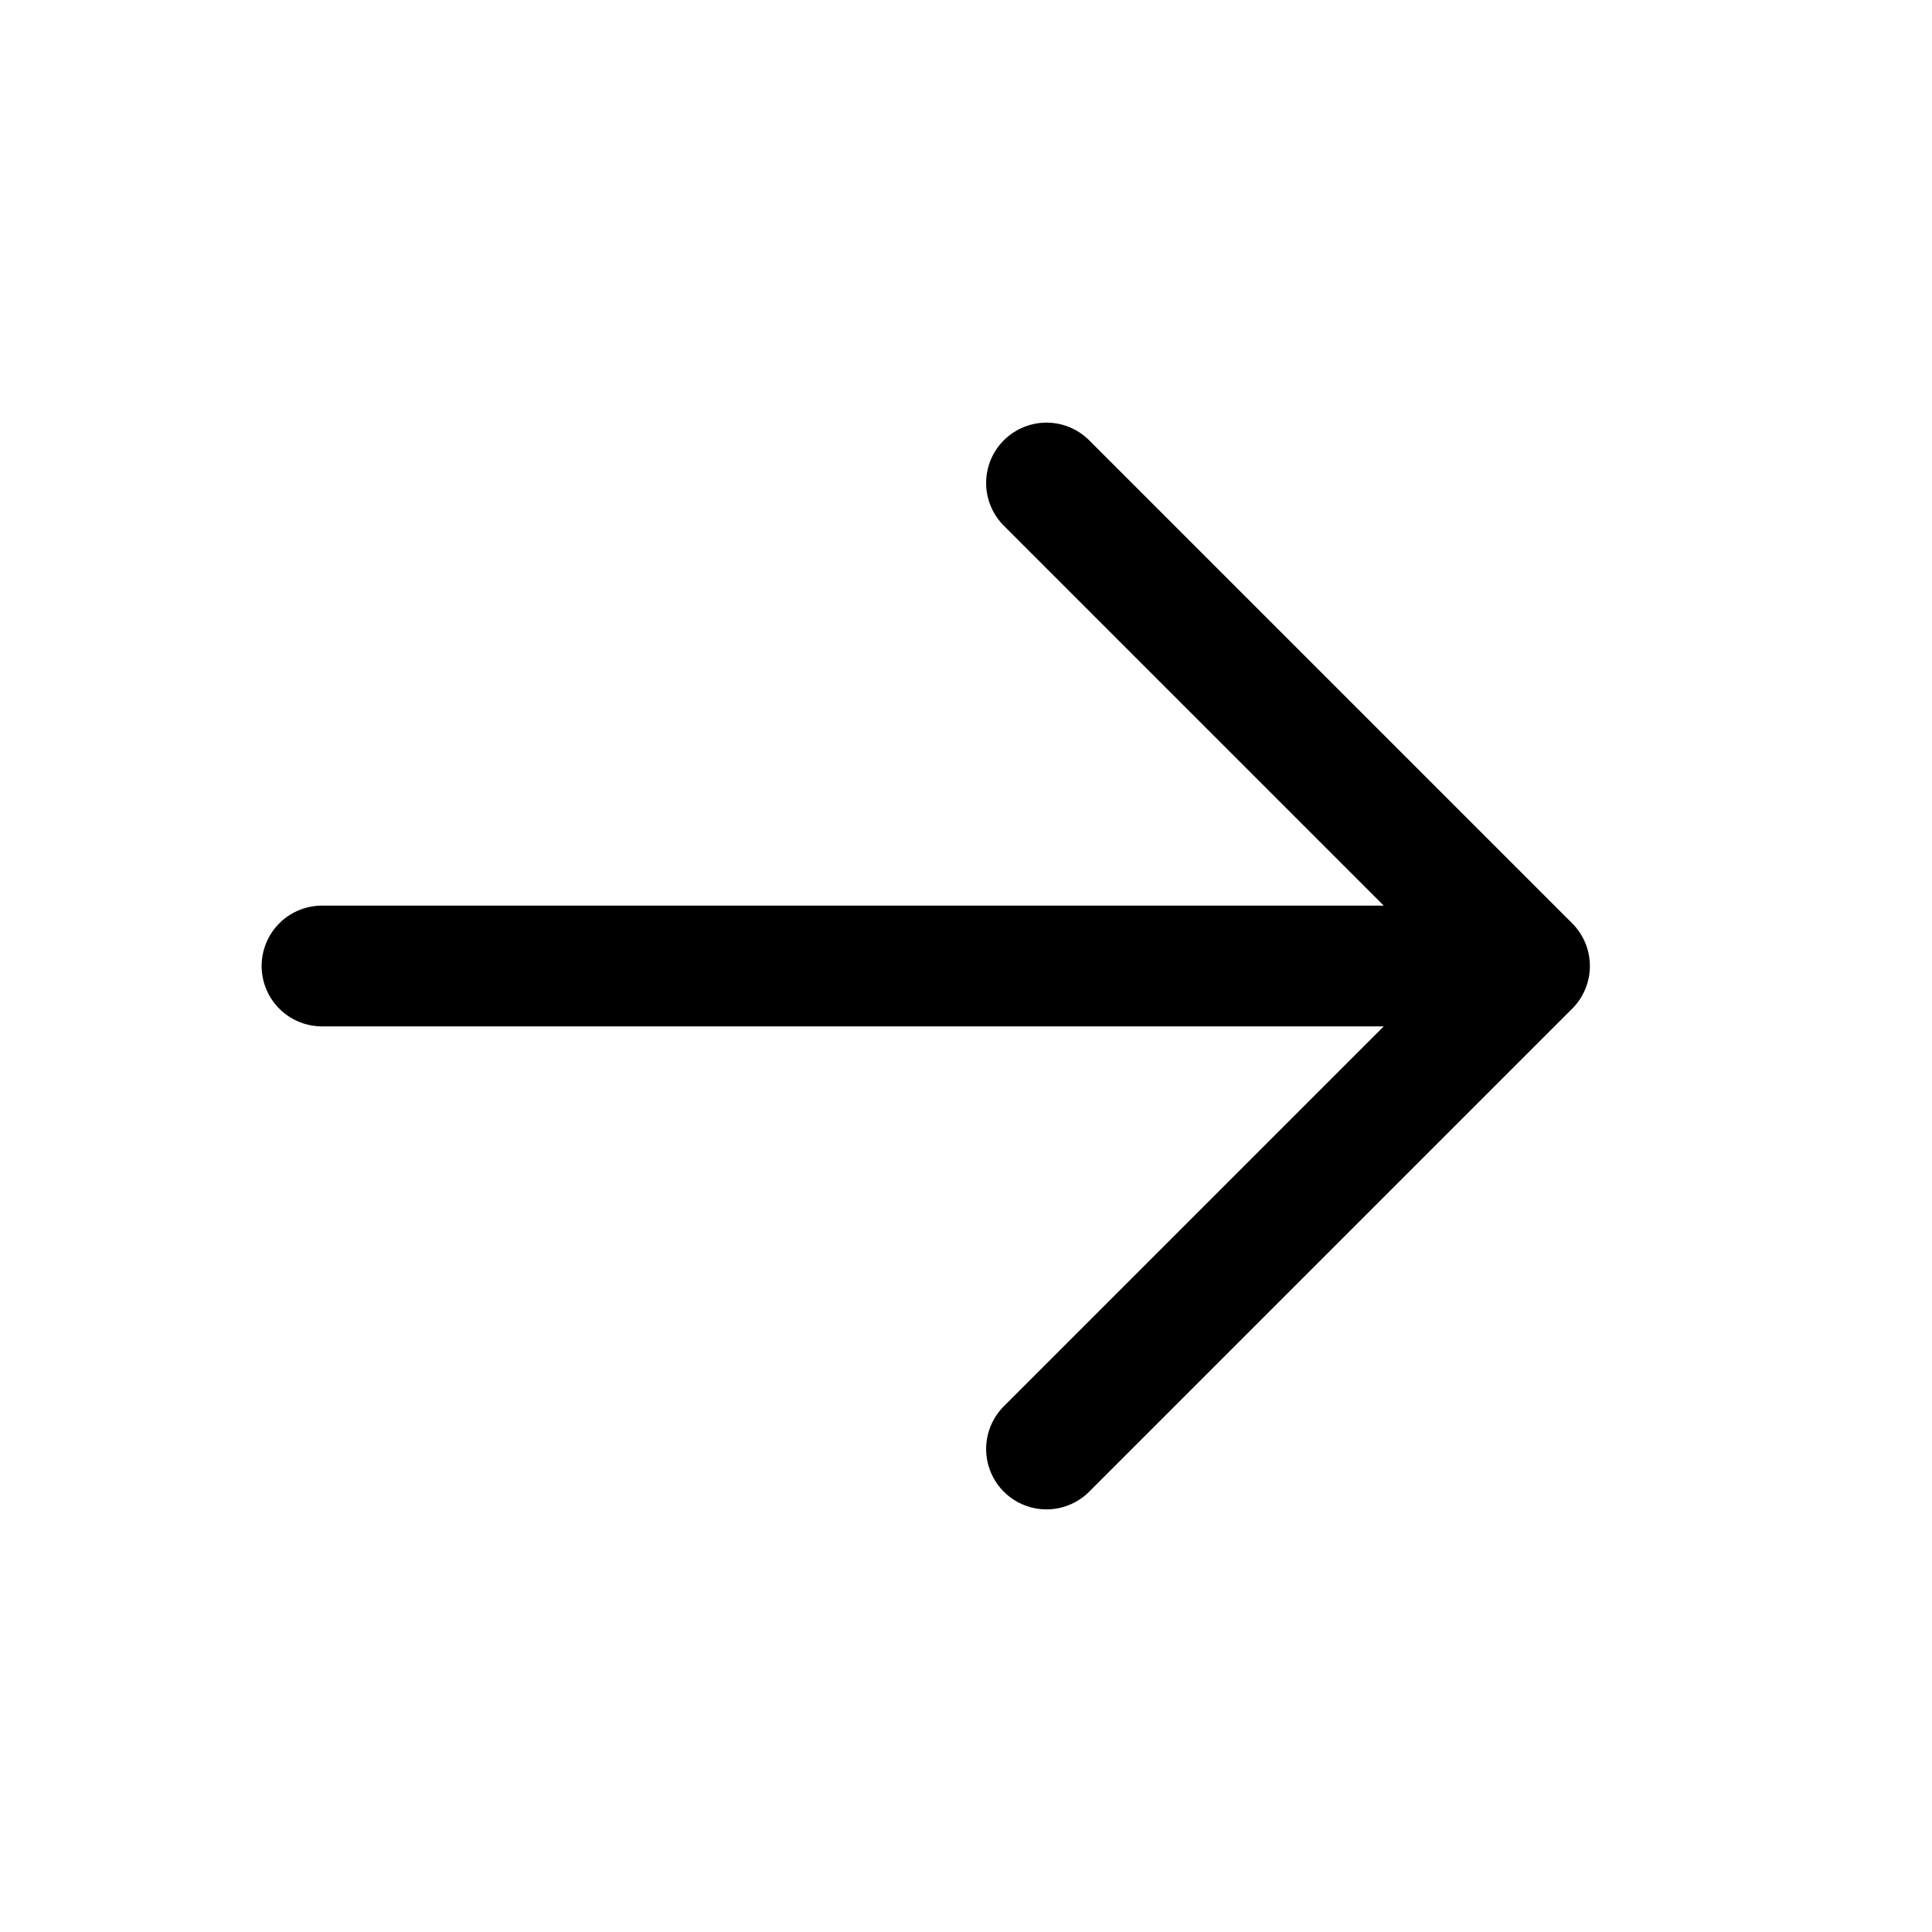
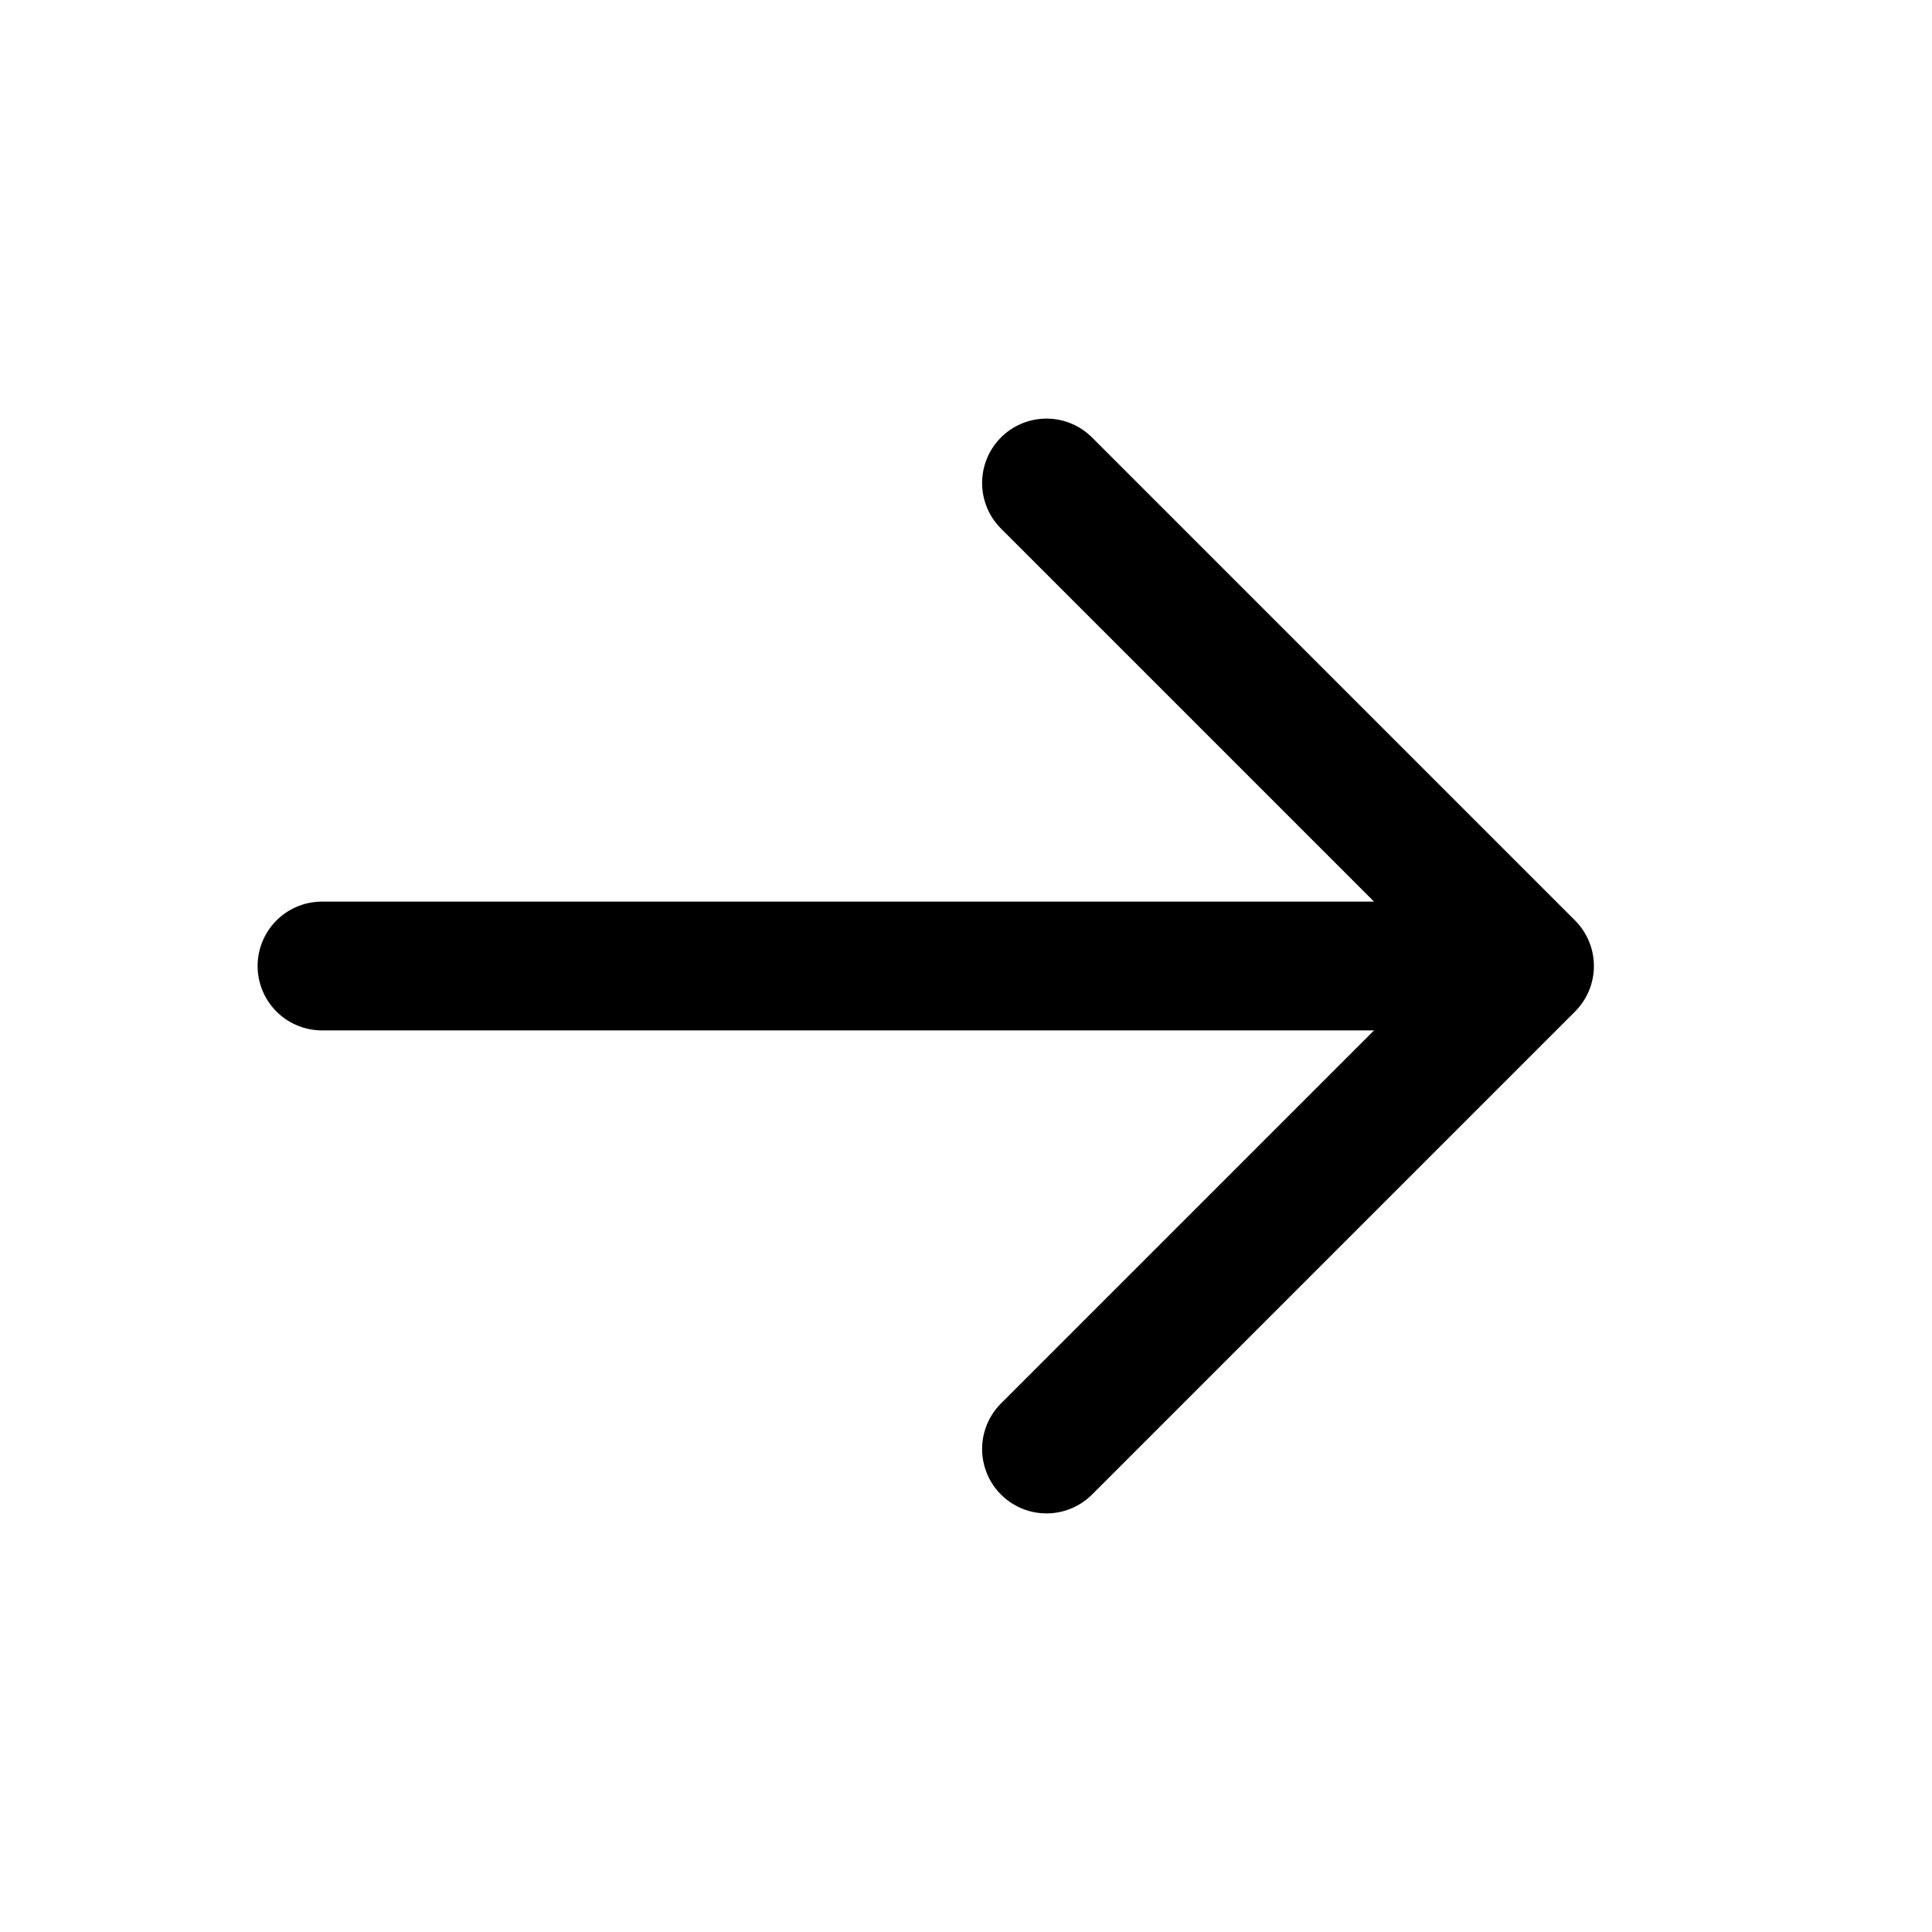
- <svg xmlns="http://www.w3.org/2000/svg" width="24" height="24" viewBox="0 0 24 24" fill="none" stroke="currentColor" stroke-width="1.5" stroke-linecap="round" stroke-linejoin="round">
+ <svg xmlns="http://www.w3.org/2000/svg" width="24" height="24" viewBox="0 0 24 24" fill="none" stroke="currentColor" stroke-width="1.6" stroke-linecap="round" stroke-linejoin="round">
  <path d="M4 12h15M13 6l6 6-6 6" />
</svg>
